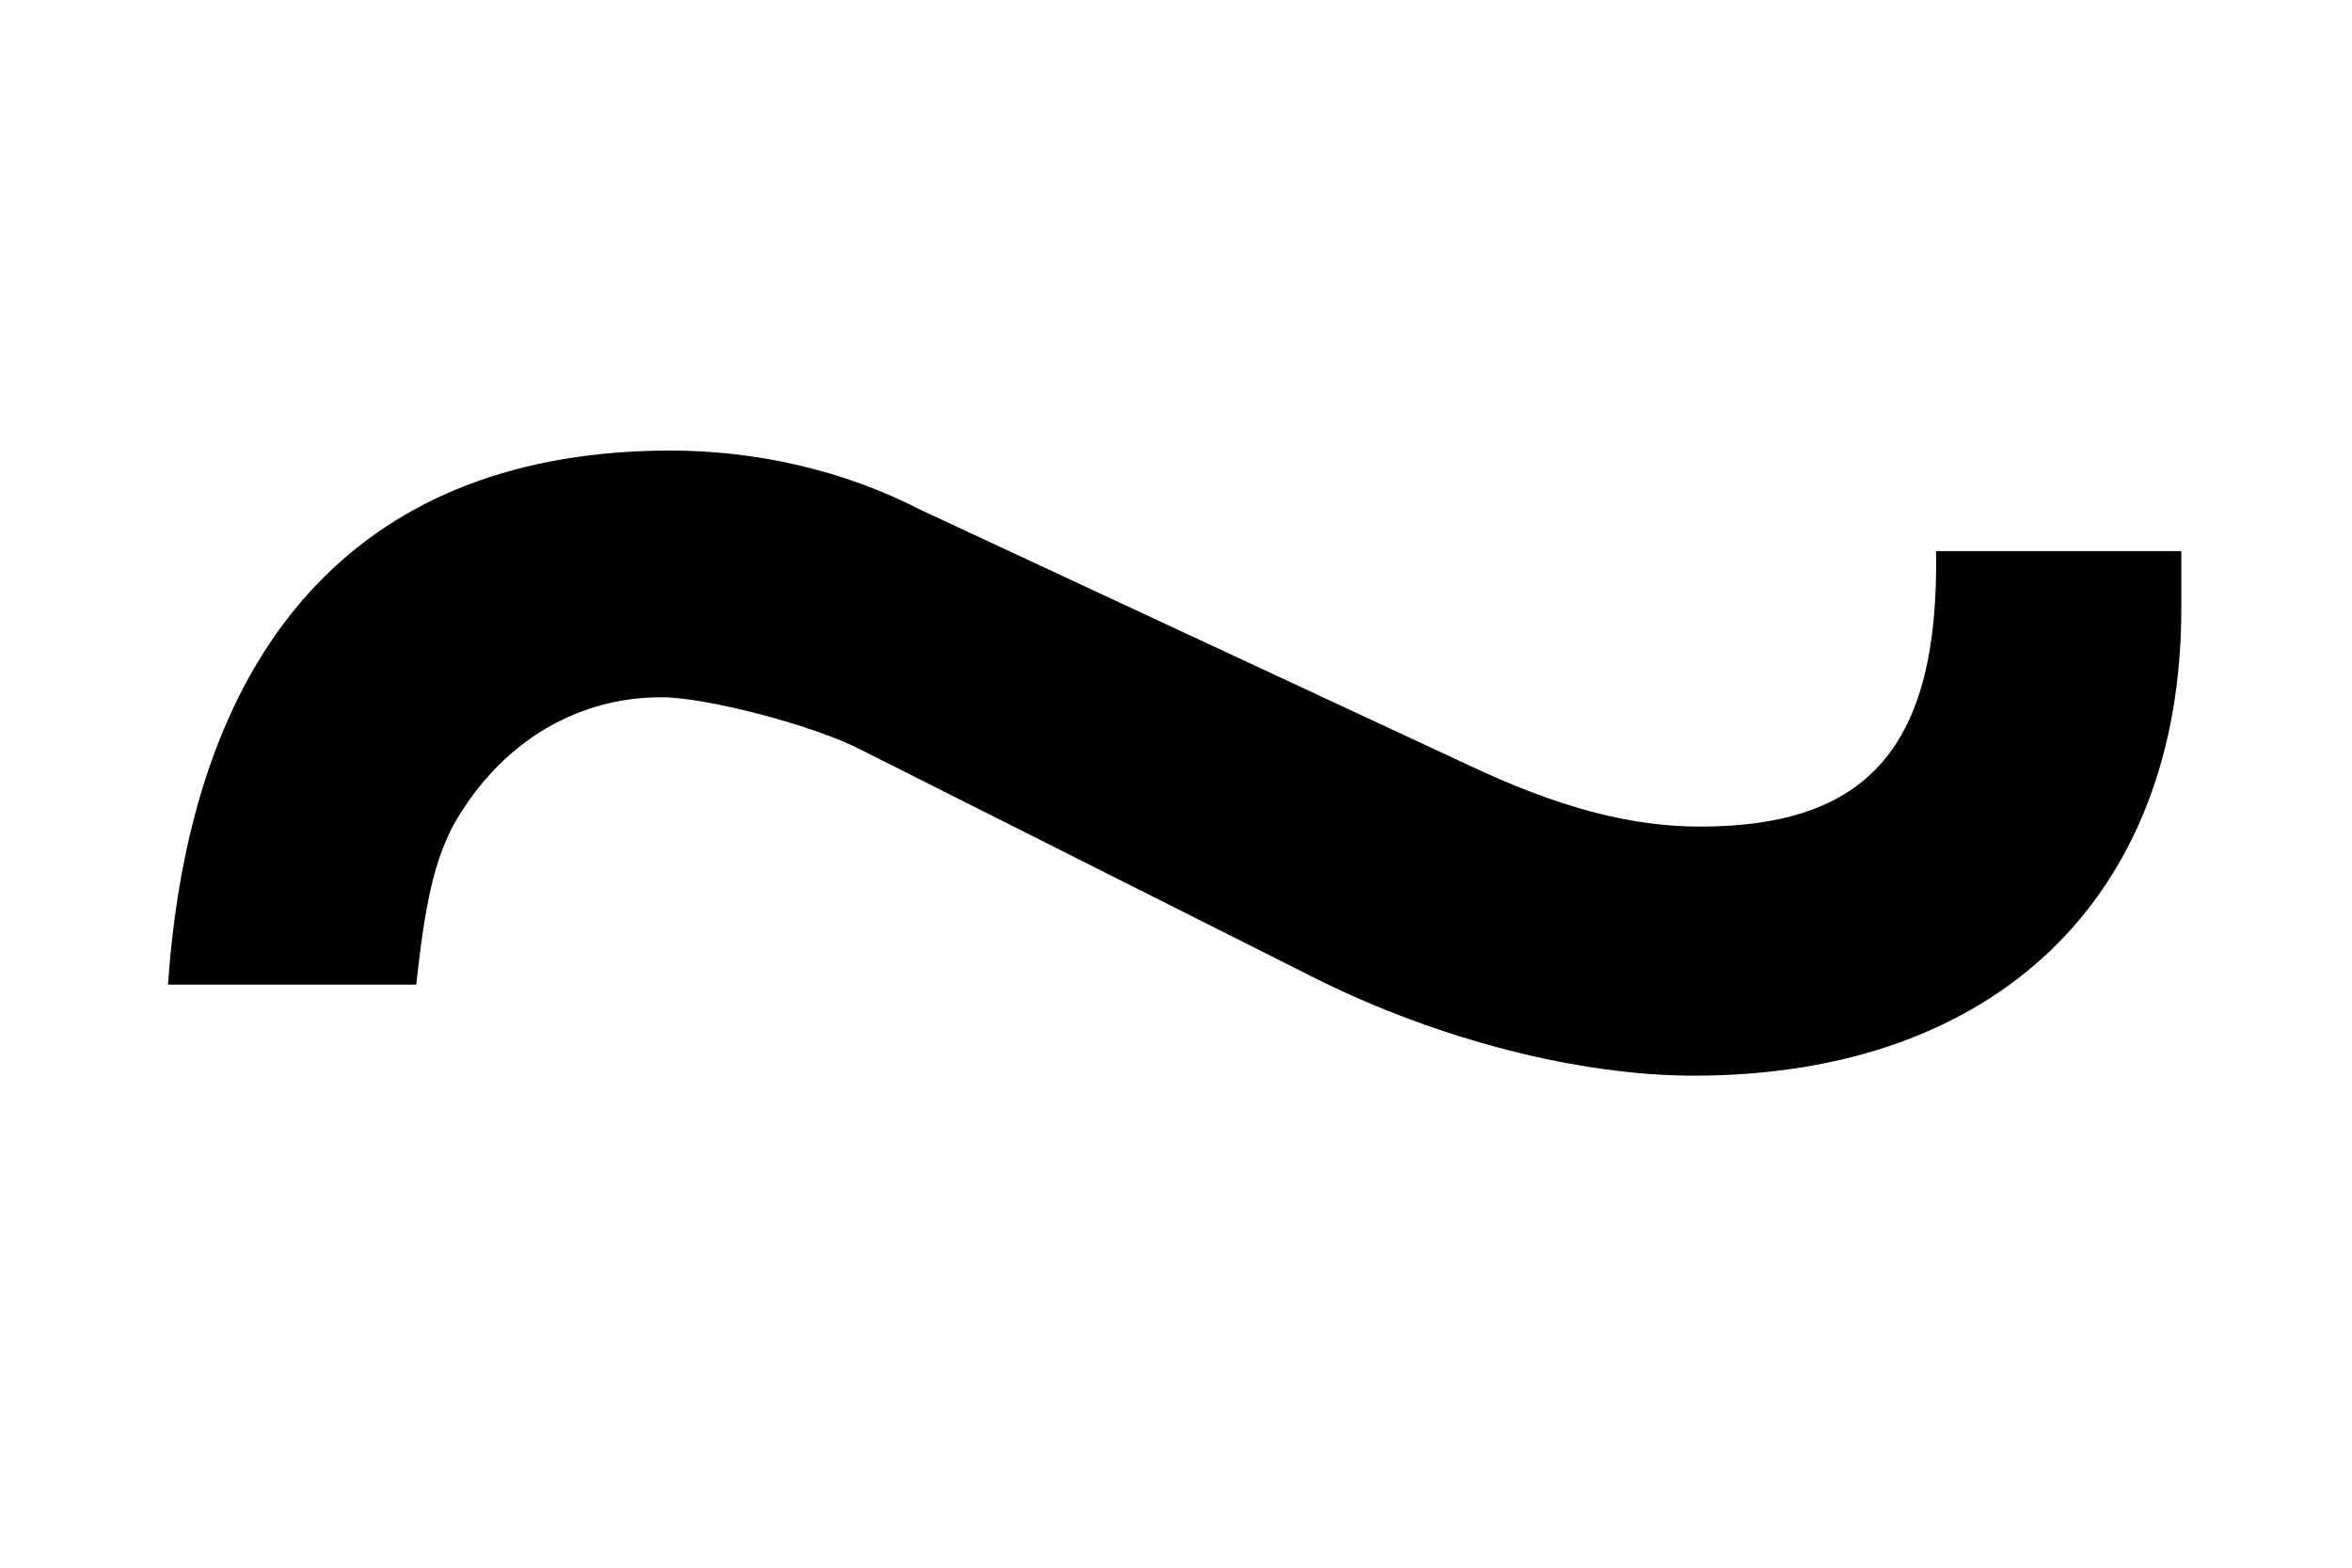
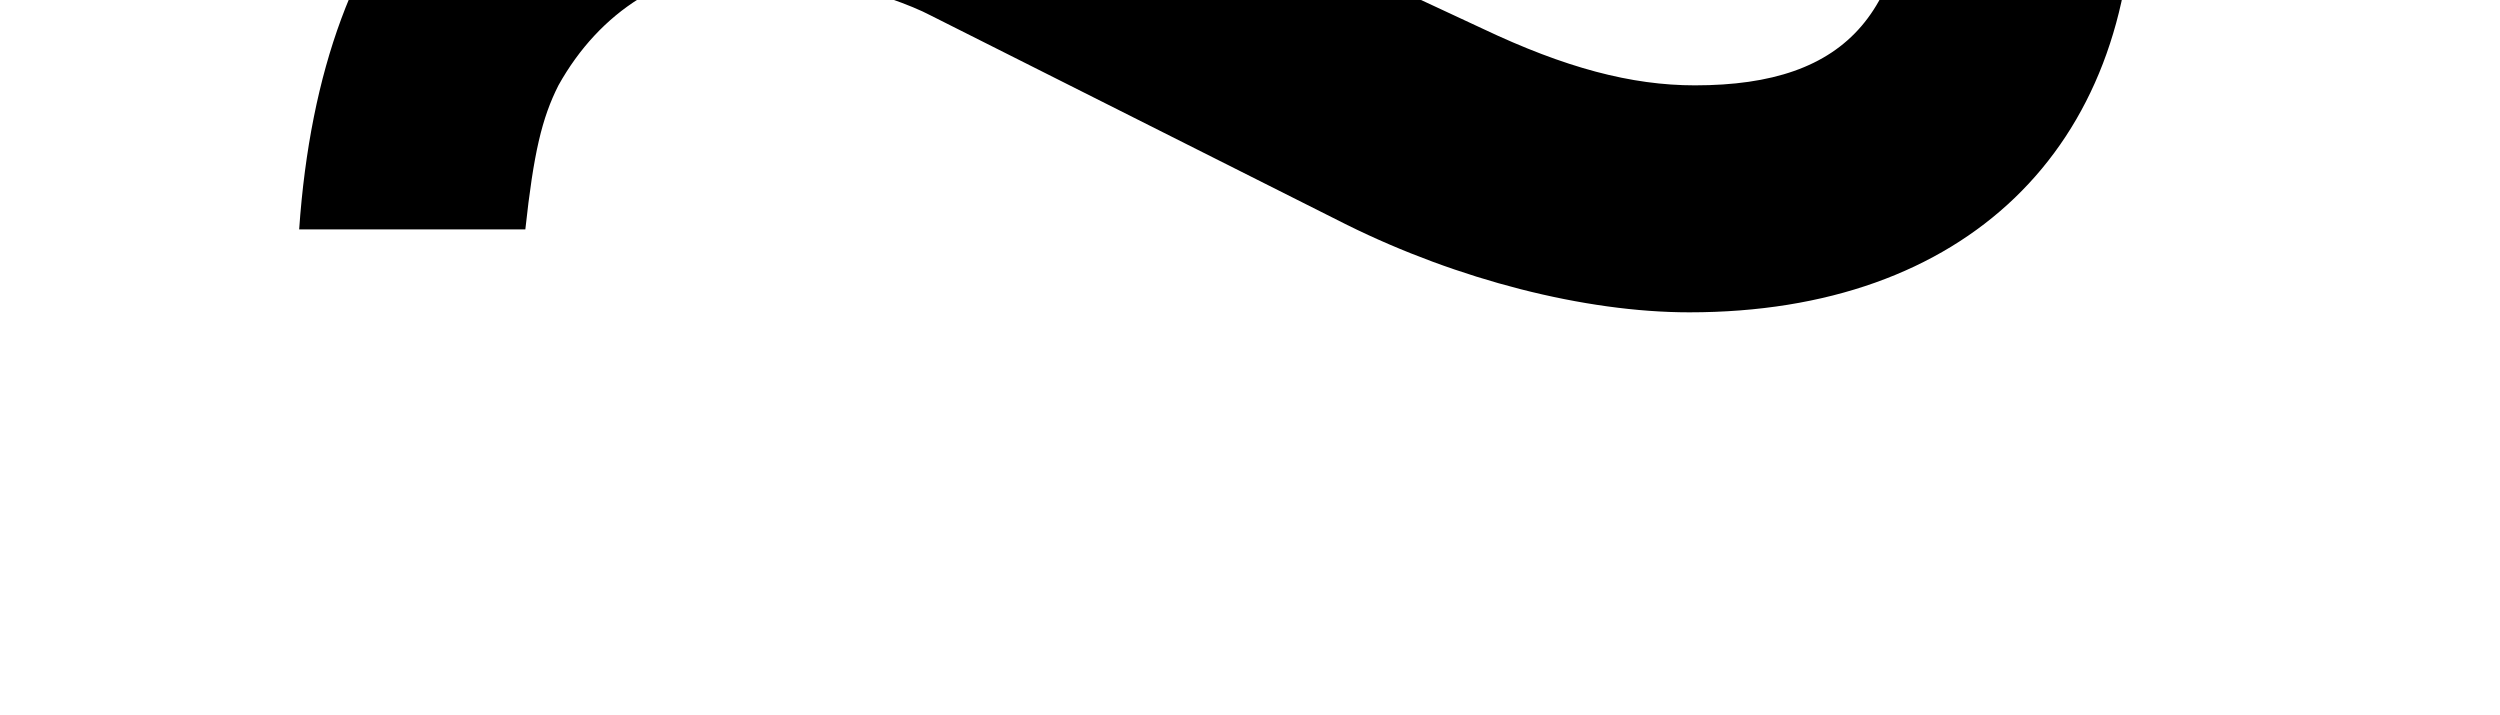
- <svg xmlns="http://www.w3.org/2000/svg" width="300" height="200">
+ <svg xmlns="http://www.w3.org/2000/svg" width="350" height="100">
  <g>
-     <rect fill="#fff" id="canvas_background" height="202" width="302" y="-1" x="-1" />
-     <g display="none" overflow="visible" y="0" x="0" height="100%" width="100%" id="canvasGrid">
-       <rect fill="url(#gridpattern)" stroke-width="0" y="0" x="0" height="100%" width="100%" />
+     <rect x="-1" y="-1" width="352" height="102" id="canvas_background" fill="#fff" />
+     <g id="canvasGrid" display="none">
+       <rect id="svg_2" width="100%" height="100%" x="0" y="0" stroke-width="0" fill="url(#gridpattern)" />
    </g>
  </g>
  <g>
-     <text stroke="#000" transform="matrix(24.71462,0,0,19.55492,-8040.656,-3423.217) " xml:space="preserve" text-anchor="start" font-family="Helvetica, Arial, sans-serif" font-size="24" id="svg_1" y="188.513" x="324.41" stroke-width="0" fill="#000000">~</text>
+     <text fill="#000000" stroke-width="0" x="325.238" y="183.729" id="svg_1" font-size="24" font-family="Helvetica, Arial, sans-serif" text-anchor="start" xml:space="preserve" transform="matrix(24.7146 0 0 19.5549 -8040.66 -3423.22)" stroke="#000">~</text>
  </g>
</svg>
